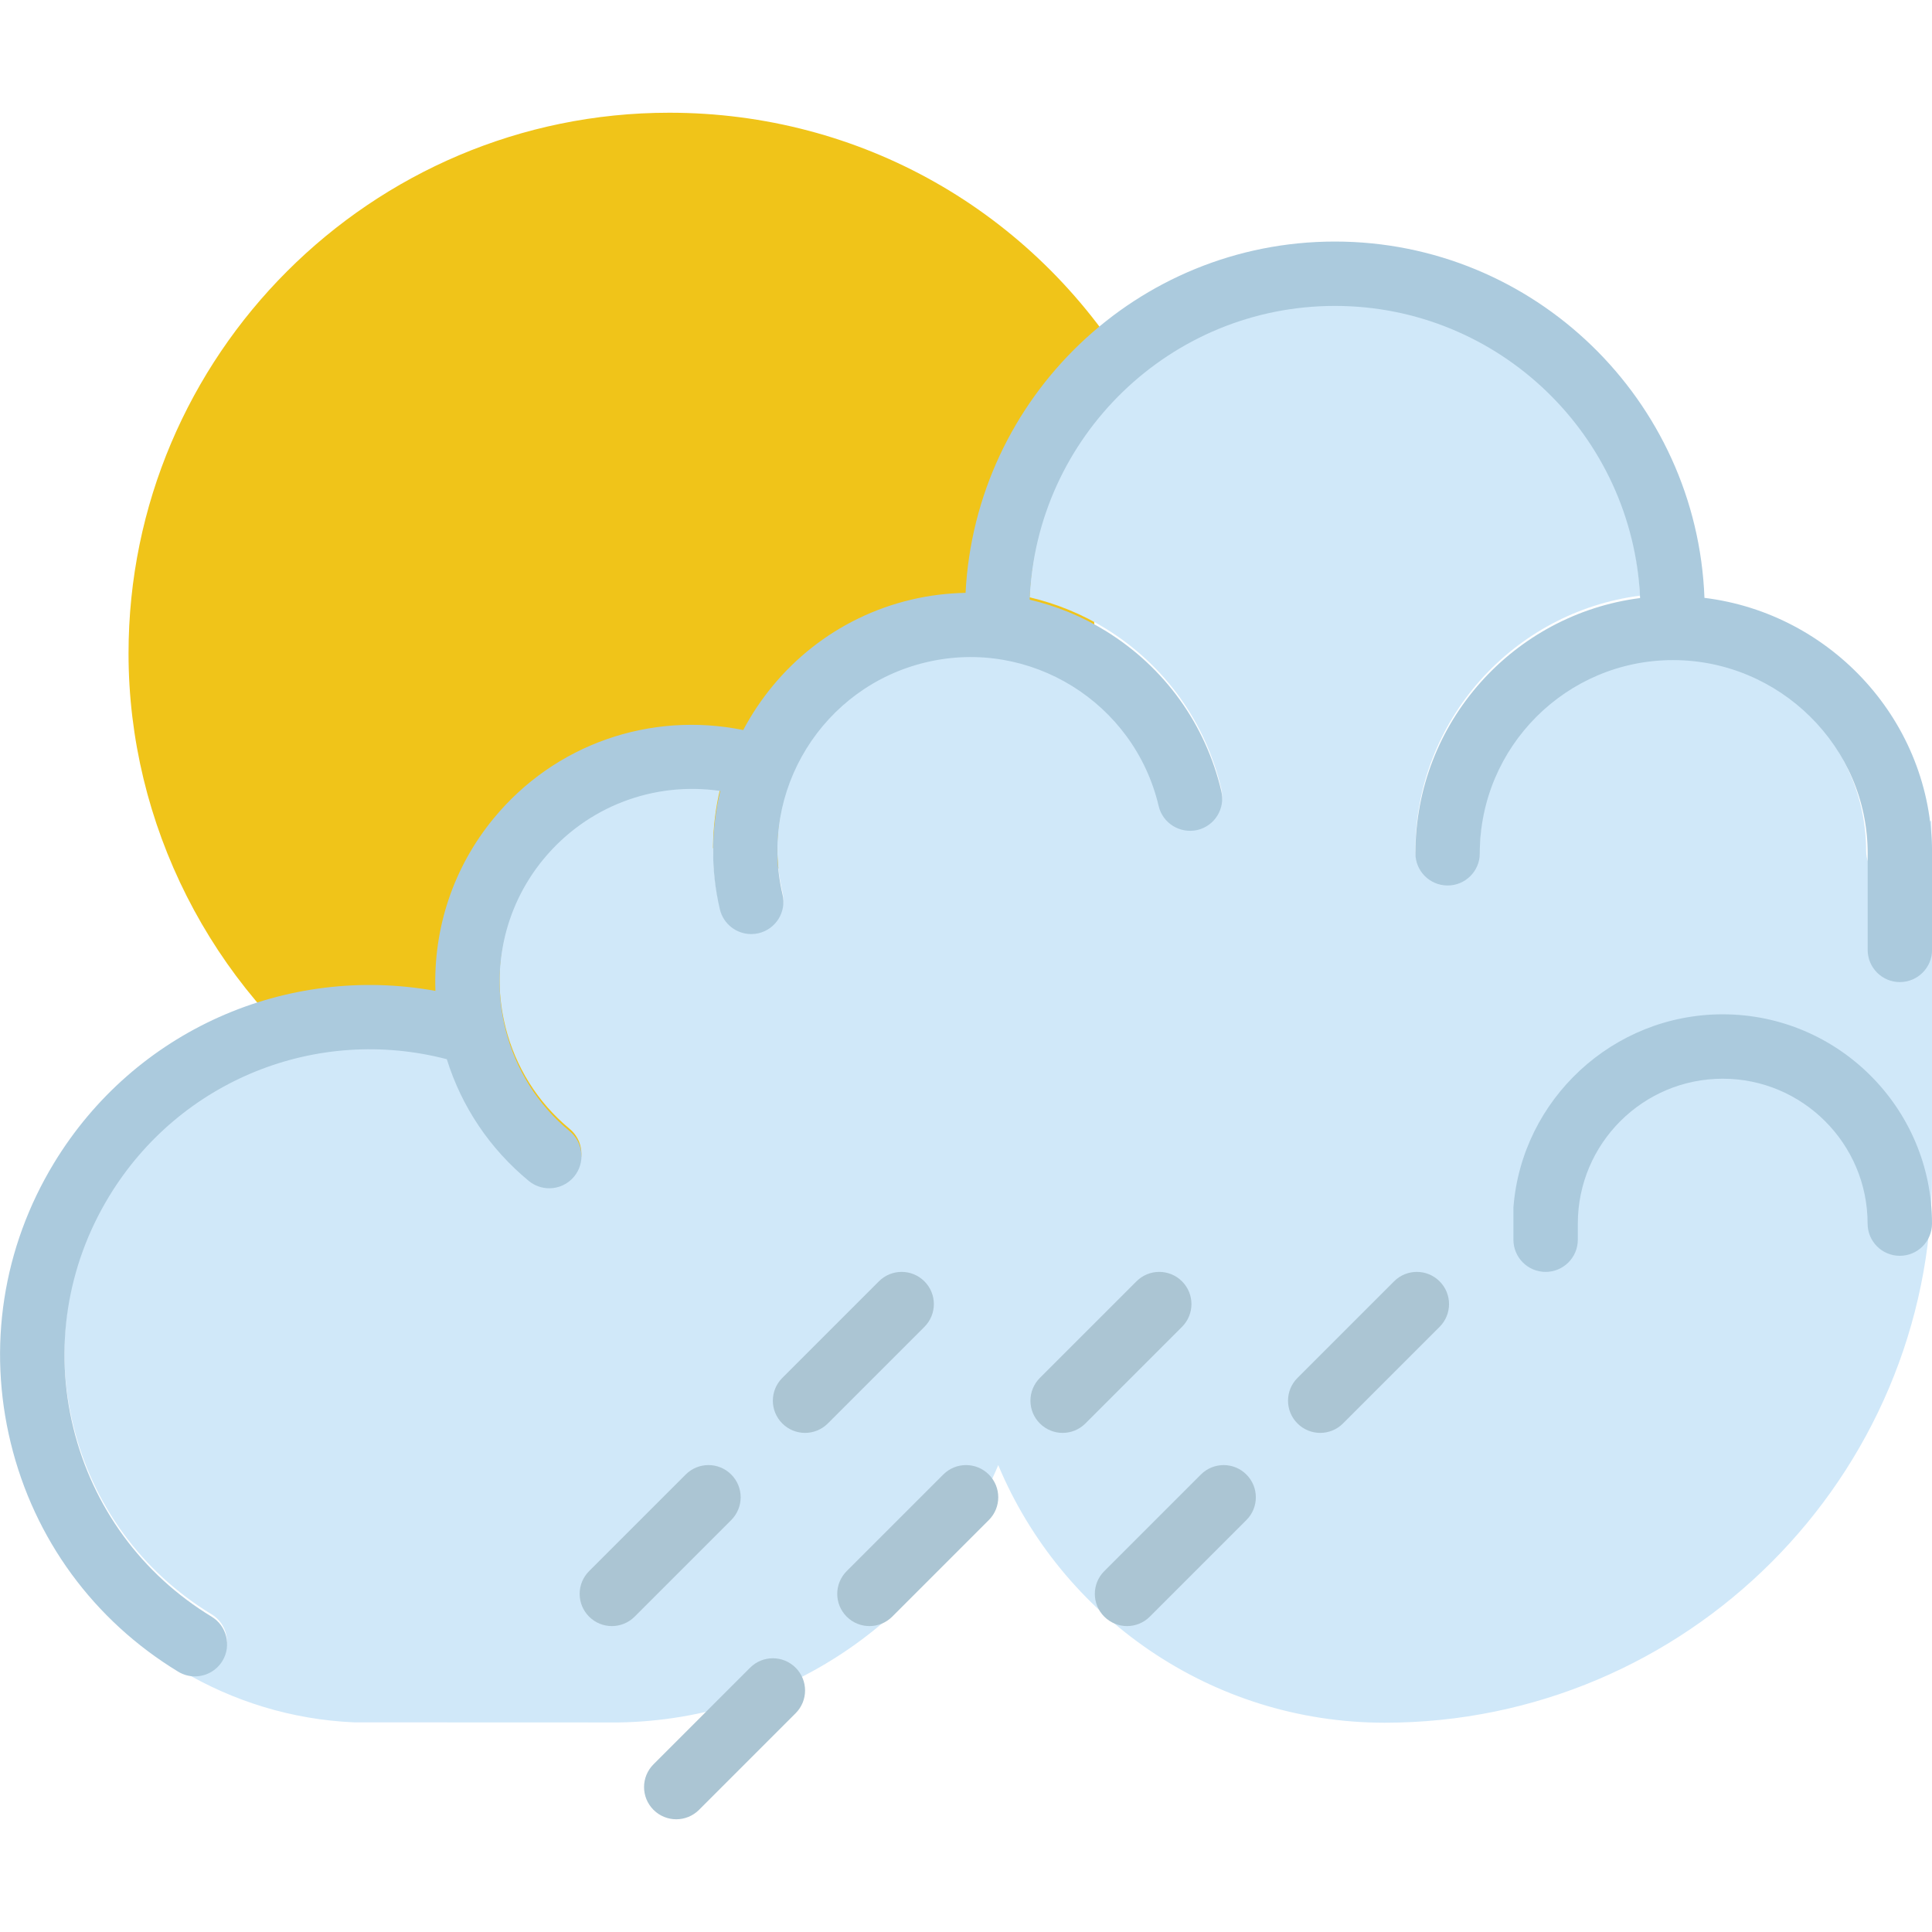
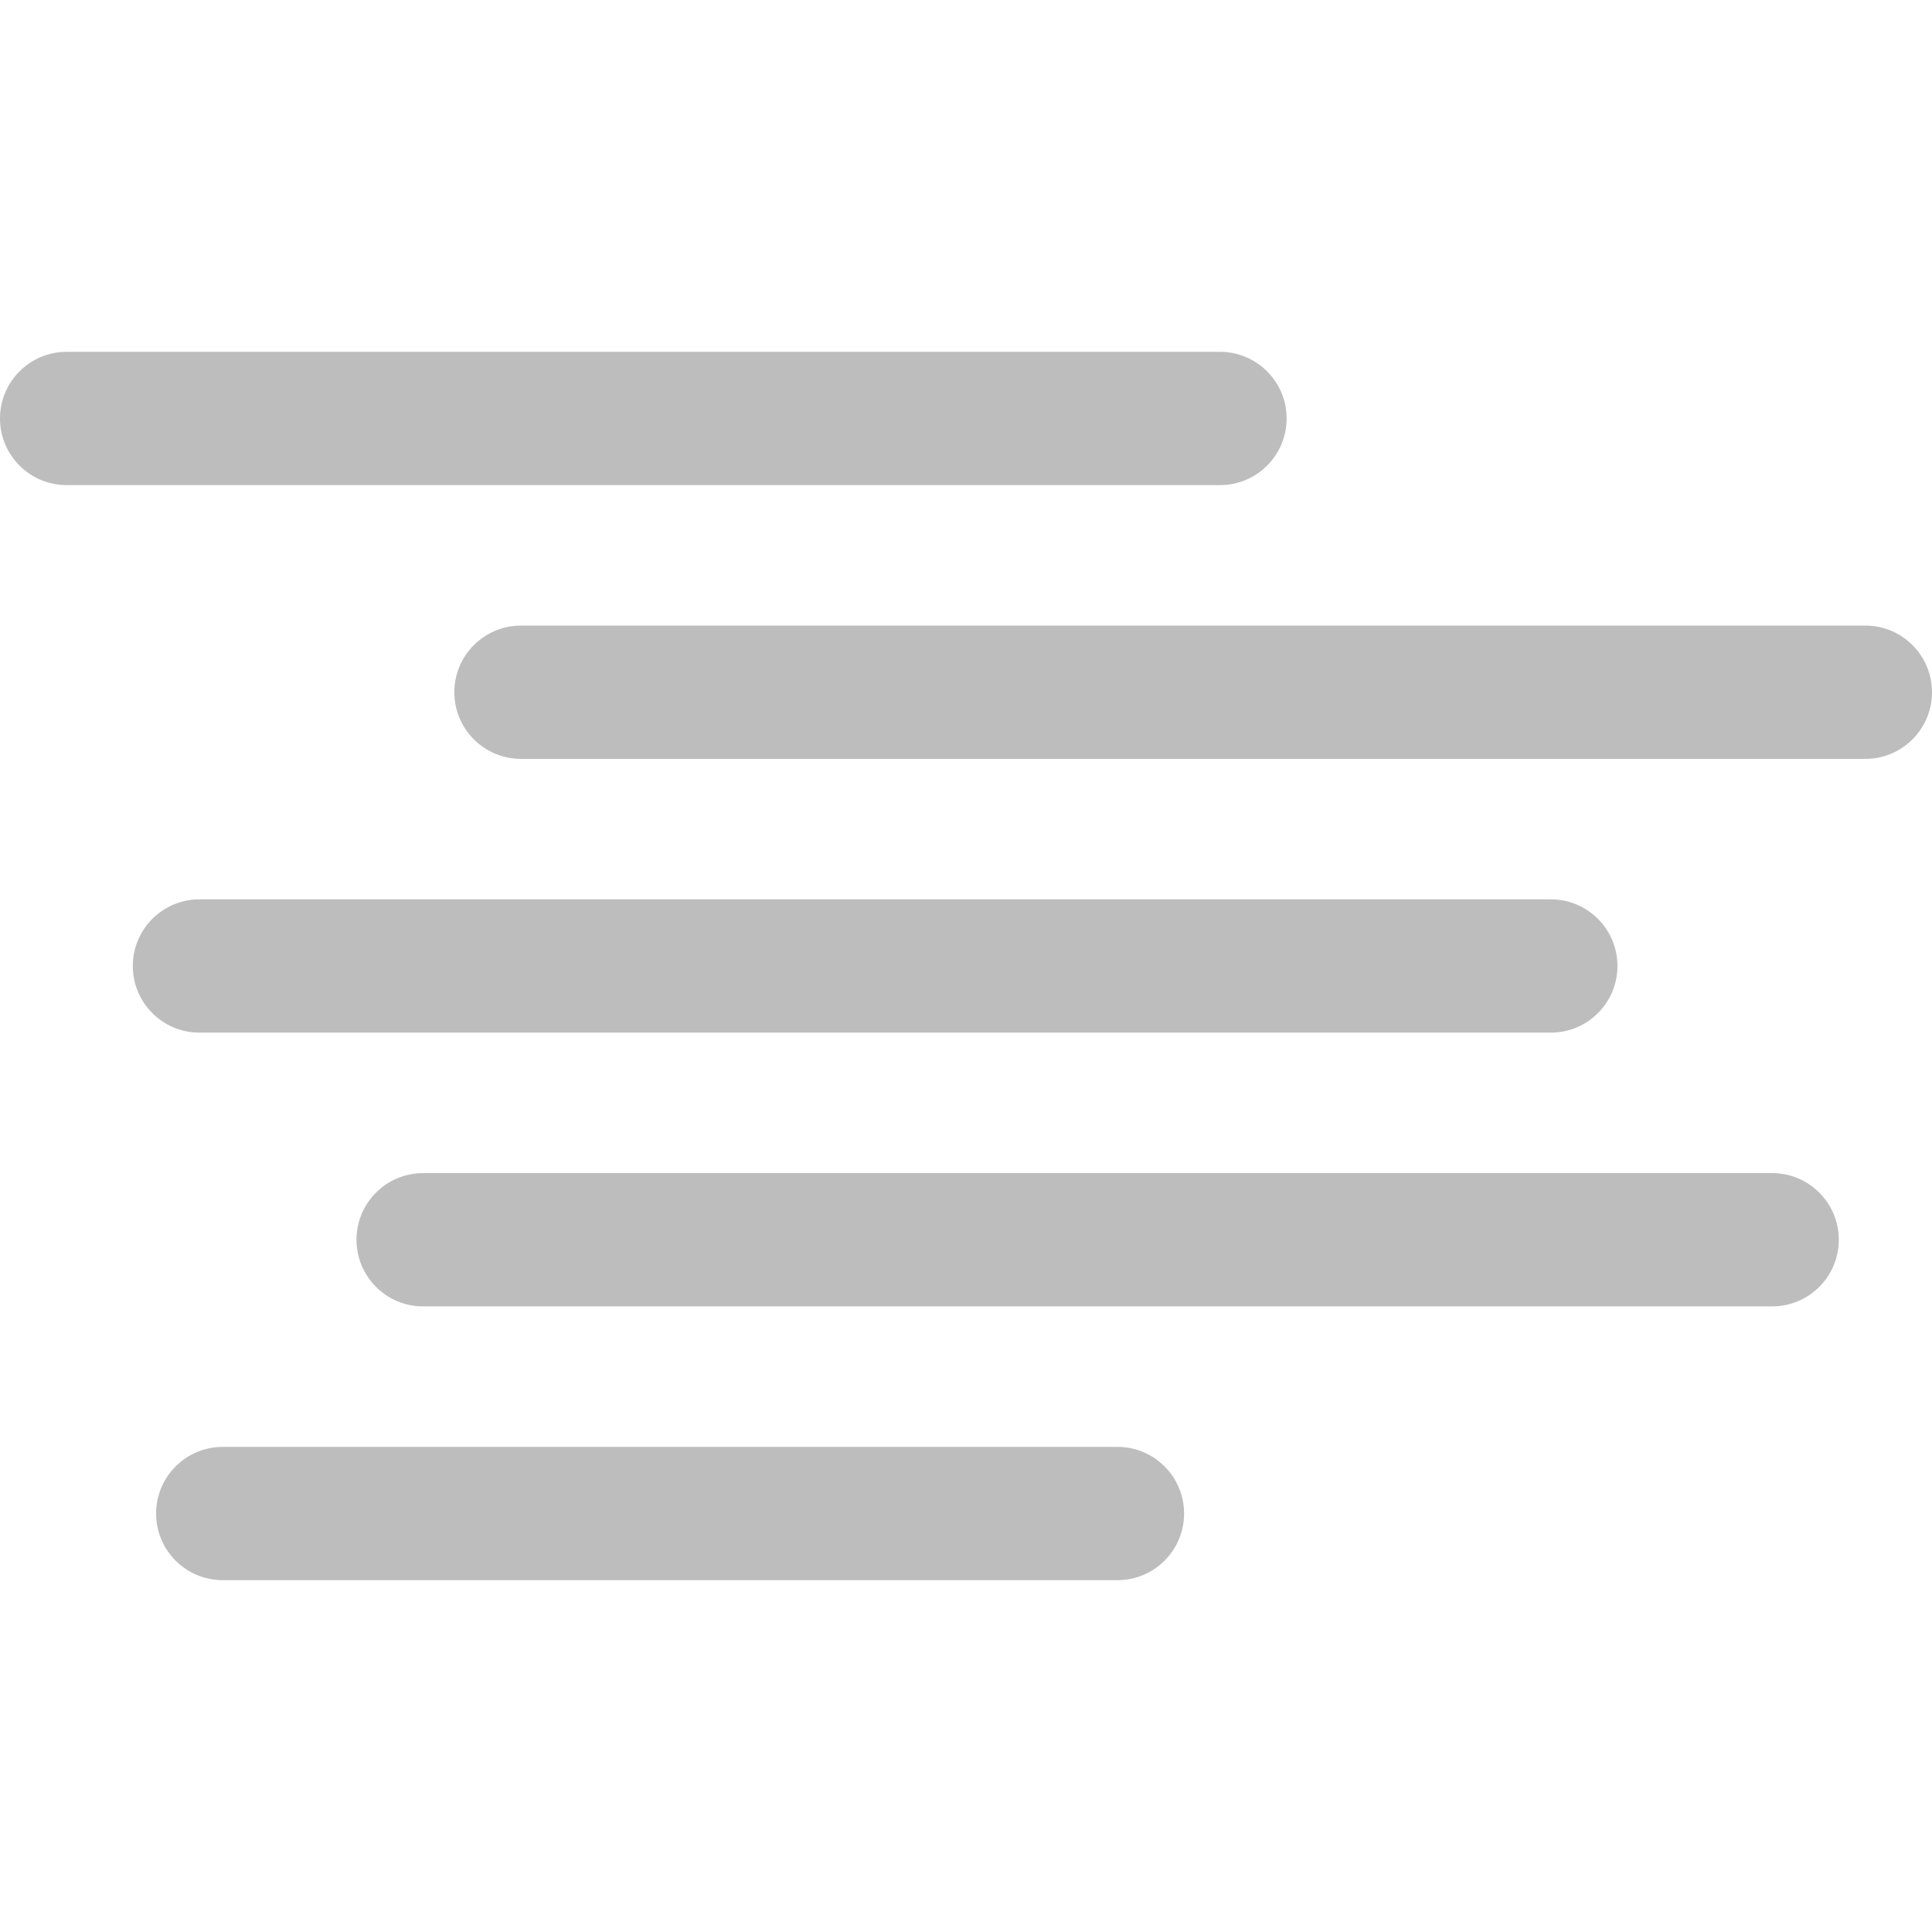
- <svg xmlns="http://www.w3.org/2000/svg" height="800px" width="800px" version="1.1" id="Capa_1" viewBox="0 0 60.003 60.003" xml:space="preserve">
-   <path style="fill:#F0C419;" d="M36.116,13.228l-0.958-1.588c-3.074-5.096-8.447-8.139-14.373-8.139  c-9.26,0-16.793,7.533-16.793,16.793c0,5.284,2.547,10.324,6.815,13.481l0.651,0.481l0.805,0.089  c0.529,0.058,1.033,0.163,1.497,0.313l4.97,1.597l-1.123-5.098c-0.267-1.214,0.029-2.454,0.813-3.406  c0.763-0.926,1.889-1.457,3.091-1.457c0.412,0,0.818,0.063,1.177,0.177l2.69,0.897l1.047-2.636c0.485-1.22,1.532-2.127,2.799-2.425  c0.45-0.105,0.933-0.128,1.396-0.071l3.5,0.422l-0.144-3.523l-0.021-0.341c0-1.411,0.403-2.795,1.167-3.999L36.116,13.228z" />
-   <path style="fill:#D0E8F9;" d="M59.979,25.502h-0.081c0.035,0.304,0.059,0.611,0.059,0.925c0,0.553-0.447,1-1,1s-1-0.447-1-1  c0-3.309-2.691-6-6-6s-6,2.691-6,6c0,0.553-0.447,1-1,1s-1-0.447-1-1c0-4.064,3.049-7.423,6.978-7.927  c-0.226-5.039-4.384-9.073-9.478-9.073c-5.111,0-9.281,4.06-9.481,9.123c0.829,0.196,1.632,0.52,2.378,0.981  c1.816,1.125,3.086,2.89,3.576,4.97c0.126,0.538-0.207,1.076-0.744,1.203c-0.538,0.121-1.076-0.207-1.203-0.744  c-0.758-3.222-3.999-5.226-7.214-4.467c-3.221,0.758-5.225,3.994-4.467,7.215c0.126,0.537-0.207,1.075-0.745,1.202  c-0.076,0.018-0.153,0.026-0.229,0.026c-0.453,0-0.864-0.311-0.973-0.771c-0.294-1.251-0.268-2.502,0.012-3.674  c-2.058-0.301-4.137,0.476-5.493,2.122c-1.258,1.529-1.625,3.498-1.175,5.285c0.001,0.012,0.007,0.022,0.008,0.034  c0.306,1.186,0.97,2.29,1.985,3.127c0.426,0.352,0.487,0.981,0.137,1.408c-0.198,0.24-0.484,0.364-0.773,0.364  c-0.224,0-0.448-0.074-0.635-0.228c-1.217-1.002-2.088-2.311-2.546-3.781c-4.043-1.054-8.294,0.647-10.49,4.262  c-1.317,2.168-1.712,4.72-1.11,7.185c0.602,2.466,2.127,4.549,4.296,5.867c0.472,0.287,0.622,0.901,0.335,1.374  c-0.188,0.31-0.518,0.48-0.855,0.48c-0.133,0-0.265-0.036-0.392-0.091c1.58,0.936,3.399,1.509,5.344,1.593l8.209,0.003  c5.307-0.085,9.853-3.36,11.791-7.992c1.963,4.693,6.603,8,12,8c9.374,0,17-7.626,17-17v-10L59.979,25.502z" />
+ <svg xmlns="http://www.w3.org/2000/svg" fill="#BDBDBD" height="800px" width="800px" version="1.1" id="Capa_1" viewBox="0 0 217.43 217.43" xml:space="preserve">
  <g>
-     <path style="fill:#ABCADD;" d="M52.936,18.568c-0.231-6.139-5.284-11.066-11.478-11.066c-6.142,0-11.16,4.844-11.47,10.91   c-0.558,0.012-1.119,0.078-1.676,0.209c-2.336,0.55-4.185,2.082-5.229,4.052c-2.882-0.585-5.848,0.433-7.75,2.742   c-1.251,1.52-1.879,3.408-1.81,5.359c-4.63-0.834-9.34,1.224-11.844,5.344c-1.596,2.625-2.073,5.714-1.345,8.698   s2.575,5.506,5.2,7.102c0.162,0.099,0.342,0.146,0.519,0.146c0.338,0,0.667-0.171,0.855-0.48c0.287-0.473,0.137-1.087-0.335-1.374   c-2.169-1.318-3.694-3.401-4.296-5.867c-0.602-2.465-0.207-5.017,1.11-7.185c2.196-3.614,6.447-5.315,10.49-4.262   c0.458,1.471,1.33,2.779,2.546,3.781c0.187,0.153,0.411,0.228,0.635,0.228c0.289,0,0.575-0.124,0.773-0.364   c0.351-0.427,0.289-1.057-0.137-1.408c-1.016-0.836-1.679-1.941-1.985-3.127c-0.001-0.012-0.007-0.022-0.008-0.034   c-0.45-1.787-0.083-3.756,1.175-5.285c1.356-1.646,3.435-2.423,5.493-2.122c-0.28,1.173-0.307,2.423-0.012,3.674   c0.108,0.461,0.52,0.771,0.973,0.771c0.076,0,0.153-0.009,0.229-0.026c0.538-0.127,0.871-0.665,0.745-1.202   c-0.758-3.221,1.246-6.457,4.467-7.215c3.215-0.759,6.456,1.245,7.214,4.467c0.127,0.537,0.665,0.865,1.203,0.744   c0.537-0.127,0.87-0.665,0.744-1.203c-0.49-2.08-1.76-3.845-3.576-4.97c-0.746-0.462-1.549-0.785-2.378-0.981   c0.2-5.063,4.37-9.123,9.481-9.123c5.094,0,9.253,4.033,9.478,9.073c-3.929,0.504-6.978,3.863-6.978,7.927c0,0.553,0.447,1,1,1   s1-0.447,1-1c0-3.309,2.691-6,6-6s6.046,2.691,6.046,6c0,0.028,0,1.327,0,3c0,0.552,0.448,1,1,1s1-0.448,1-1v-3   C60.003,22.422,56.886,19.052,52.936,18.568z" />
-     <path style="fill:#ABCADD;" d="M48.003,39.502c0.552,0,1-0.448,1-1c0-1.442,0-0.5,0-0.5c0-2.481,2.019-4.5,4.5-4.5   s4.5,2.019,4.5,4.5c0,0.553,0.448,1,1,1s1-0.447,1-1c0-3.584-2.916-6.5-6.5-6.5c-3.415,0-6.243,2.649-6.5,6v1   C47.003,39.054,47.451,39.502,48.003,39.502z" />
-   </g>
-   <g>
-     <path style="fill:#ABC5D3;" d="M29.296,45.795l-3,3c-0.391,0.391-0.391,1.023,0,1.414c0.195,0.195,0.451,0.293,0.707,0.293   s0.512-0.098,0.707-0.293l3-3c0.391-0.391,0.391-1.023,0-1.414S29.687,45.404,29.296,45.795z" />
-     <path style="fill:#ABC5D3;" d="M23.296,51.795l-3,3c-0.391,0.391-0.391,1.023,0,1.414c0.195,0.195,0.451,0.293,0.707,0.293   s0.512-0.098,0.707-0.293l3-3c0.391-0.391,0.391-1.023,0-1.414S23.687,51.404,23.296,51.795z" />
-     <path style="fill:#ABC5D3;" d="M44.71,39.795c-0.391-0.391-1.023-0.391-1.414,0l-3,3c-0.391,0.391-0.391,1.023,0,1.414   c0.195,0.195,0.451,0.293,0.707,0.293s0.512-0.098,0.707-0.293l3-3C45.101,40.818,45.101,40.185,44.71,39.795z" />
-     <path style="fill:#ABC5D3;" d="M37.296,45.795l-3,3c-0.391,0.391-0.391,1.023,0,1.414c0.195,0.195,0.451,0.293,0.707,0.293   s0.512-0.098,0.707-0.293l3-3c0.391-0.391,0.391-1.023,0-1.414S37.687,45.404,37.296,45.795z" />
-     <path style="fill:#ABC5D3;" d="M28.71,39.795c-0.391-0.391-1.023-0.391-1.414,0l-3,3c-0.391,0.391-0.391,1.023,0,1.414   c0.195,0.195,0.451,0.293,0.707,0.293s0.512-0.098,0.707-0.293l3-3C29.101,40.818,29.101,40.185,28.71,39.795z" />
-     <path style="fill:#ABC5D3;" d="M36.71,39.795c-0.391-0.391-1.023-0.391-1.414,0l-3,3c-0.391,0.391-0.391,1.023,0,1.414   c0.195,0.195,0.451,0.293,0.707,0.293s0.512-0.098,0.707-0.293l3-3C37.101,40.818,37.101,40.185,36.71,39.795z" />
-     <path style="fill:#ABC5D3;" d="M22.71,45.795c-0.391-0.391-1.023-0.391-1.414,0l-3,3c-0.391,0.391-0.391,1.023,0,1.414   c0.195,0.195,0.451,0.293,0.707,0.293s0.512-0.098,0.707-0.293l3-3C23.101,46.818,23.101,46.185,22.71,45.795z" />
+     <path d="M144.797,47.095c0-4.142-3.358-7.5-7.5-7.5H7.5c-4.142,0-7.5,3.358-7.5,7.5c0,4.142,3.358,7.5,7.5,7.5h129.797   C141.439,54.595,144.797,51.237,144.797,47.095z" />
+     <path d="M209.93,70.405H58.632c-4.142,0-7.5,3.358-7.5,7.5s3.358,7.5,7.5,7.5H209.93c4.142,0,7.5-3.358,7.5-7.5   S214.072,70.405,209.93,70.405z" />
+     <path d="M174.53,116.214c4.142,0,7.5-3.358,7.5-7.5c0-4.142-3.358-7.5-7.5-7.5H22.446c-4.142,0-7.5,3.358-7.5,7.5   c0,4.142,3.358,7.5,7.5,7.5H174.53z" />
+     <path d="M199.441,132.024H47.619c-4.142,0-7.5,3.358-7.5,7.5s3.358,7.5,7.5,7.5h151.822c4.142,0,7.5-3.358,7.5-7.5   S203.583,132.024,199.441,132.024z" />
+     <path d="M125.759,162.835H25.068c-4.142,0-7.5,3.358-7.5,7.5c0,4.142,3.358,7.5,7.5,7.5h100.69c4.142,0,7.5-3.358,7.5-7.5   C133.259,166.193,129.901,162.835,125.759,162.835z" />
  </g>
</svg>
